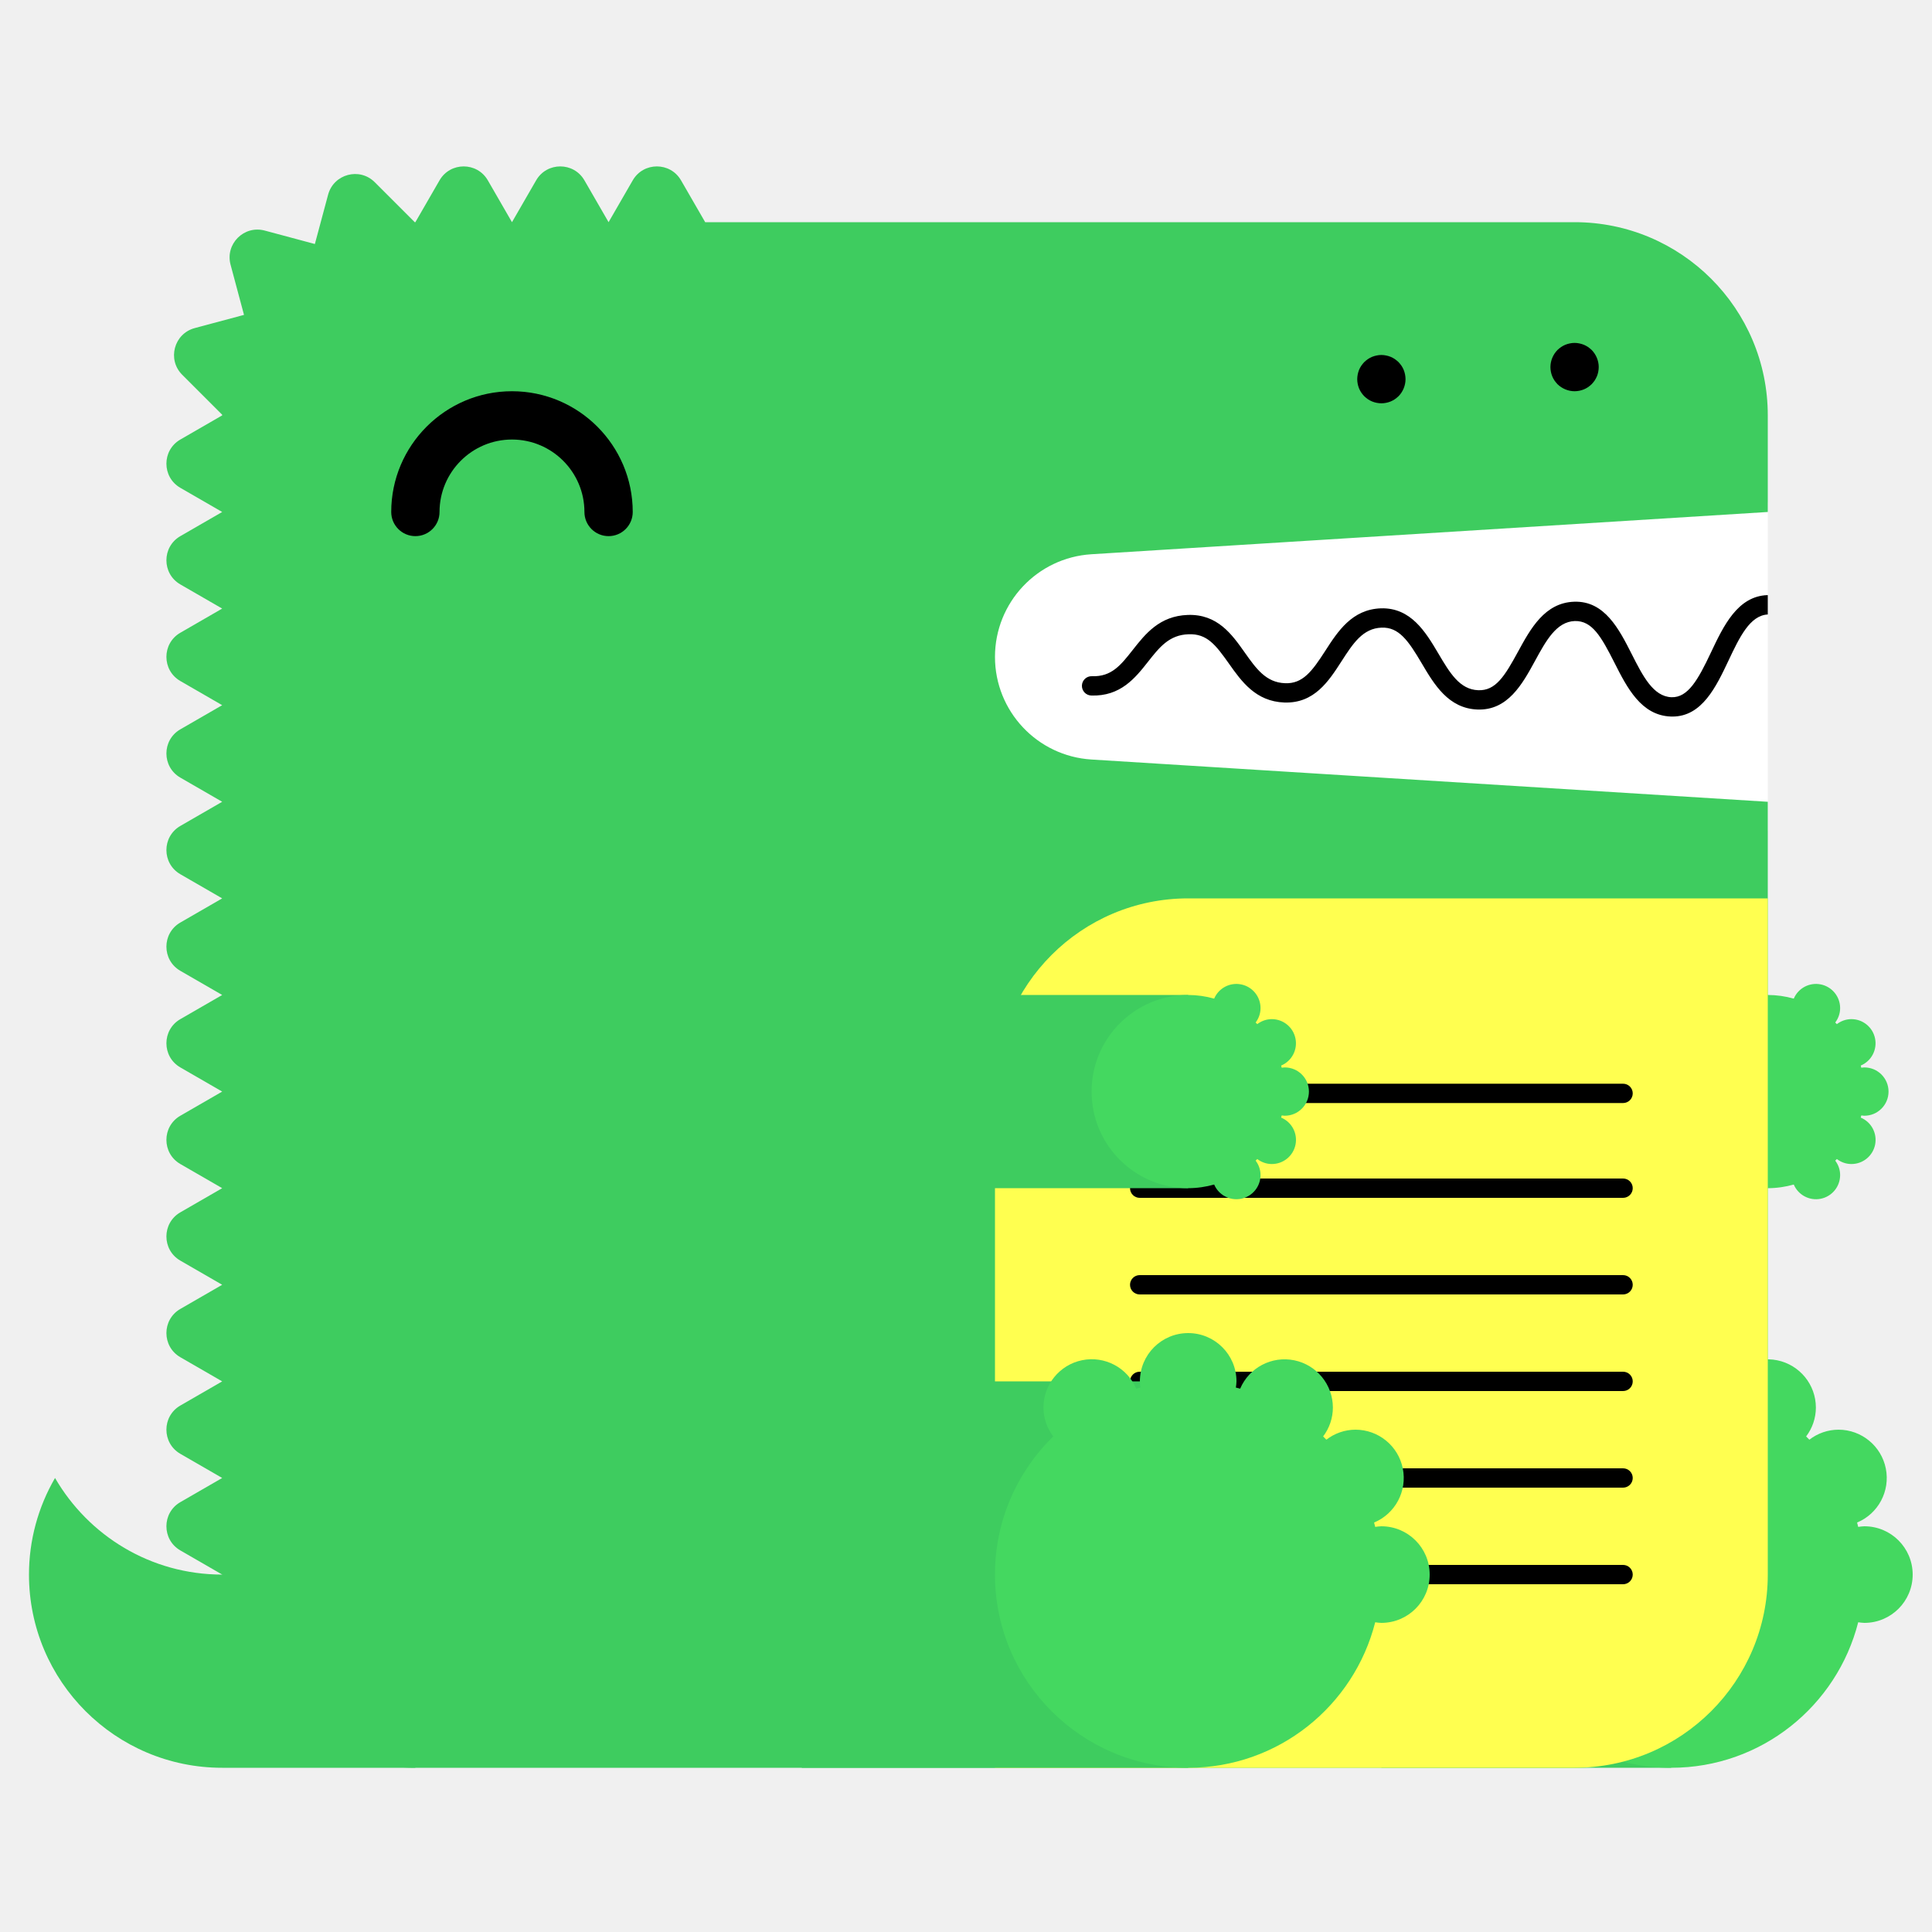
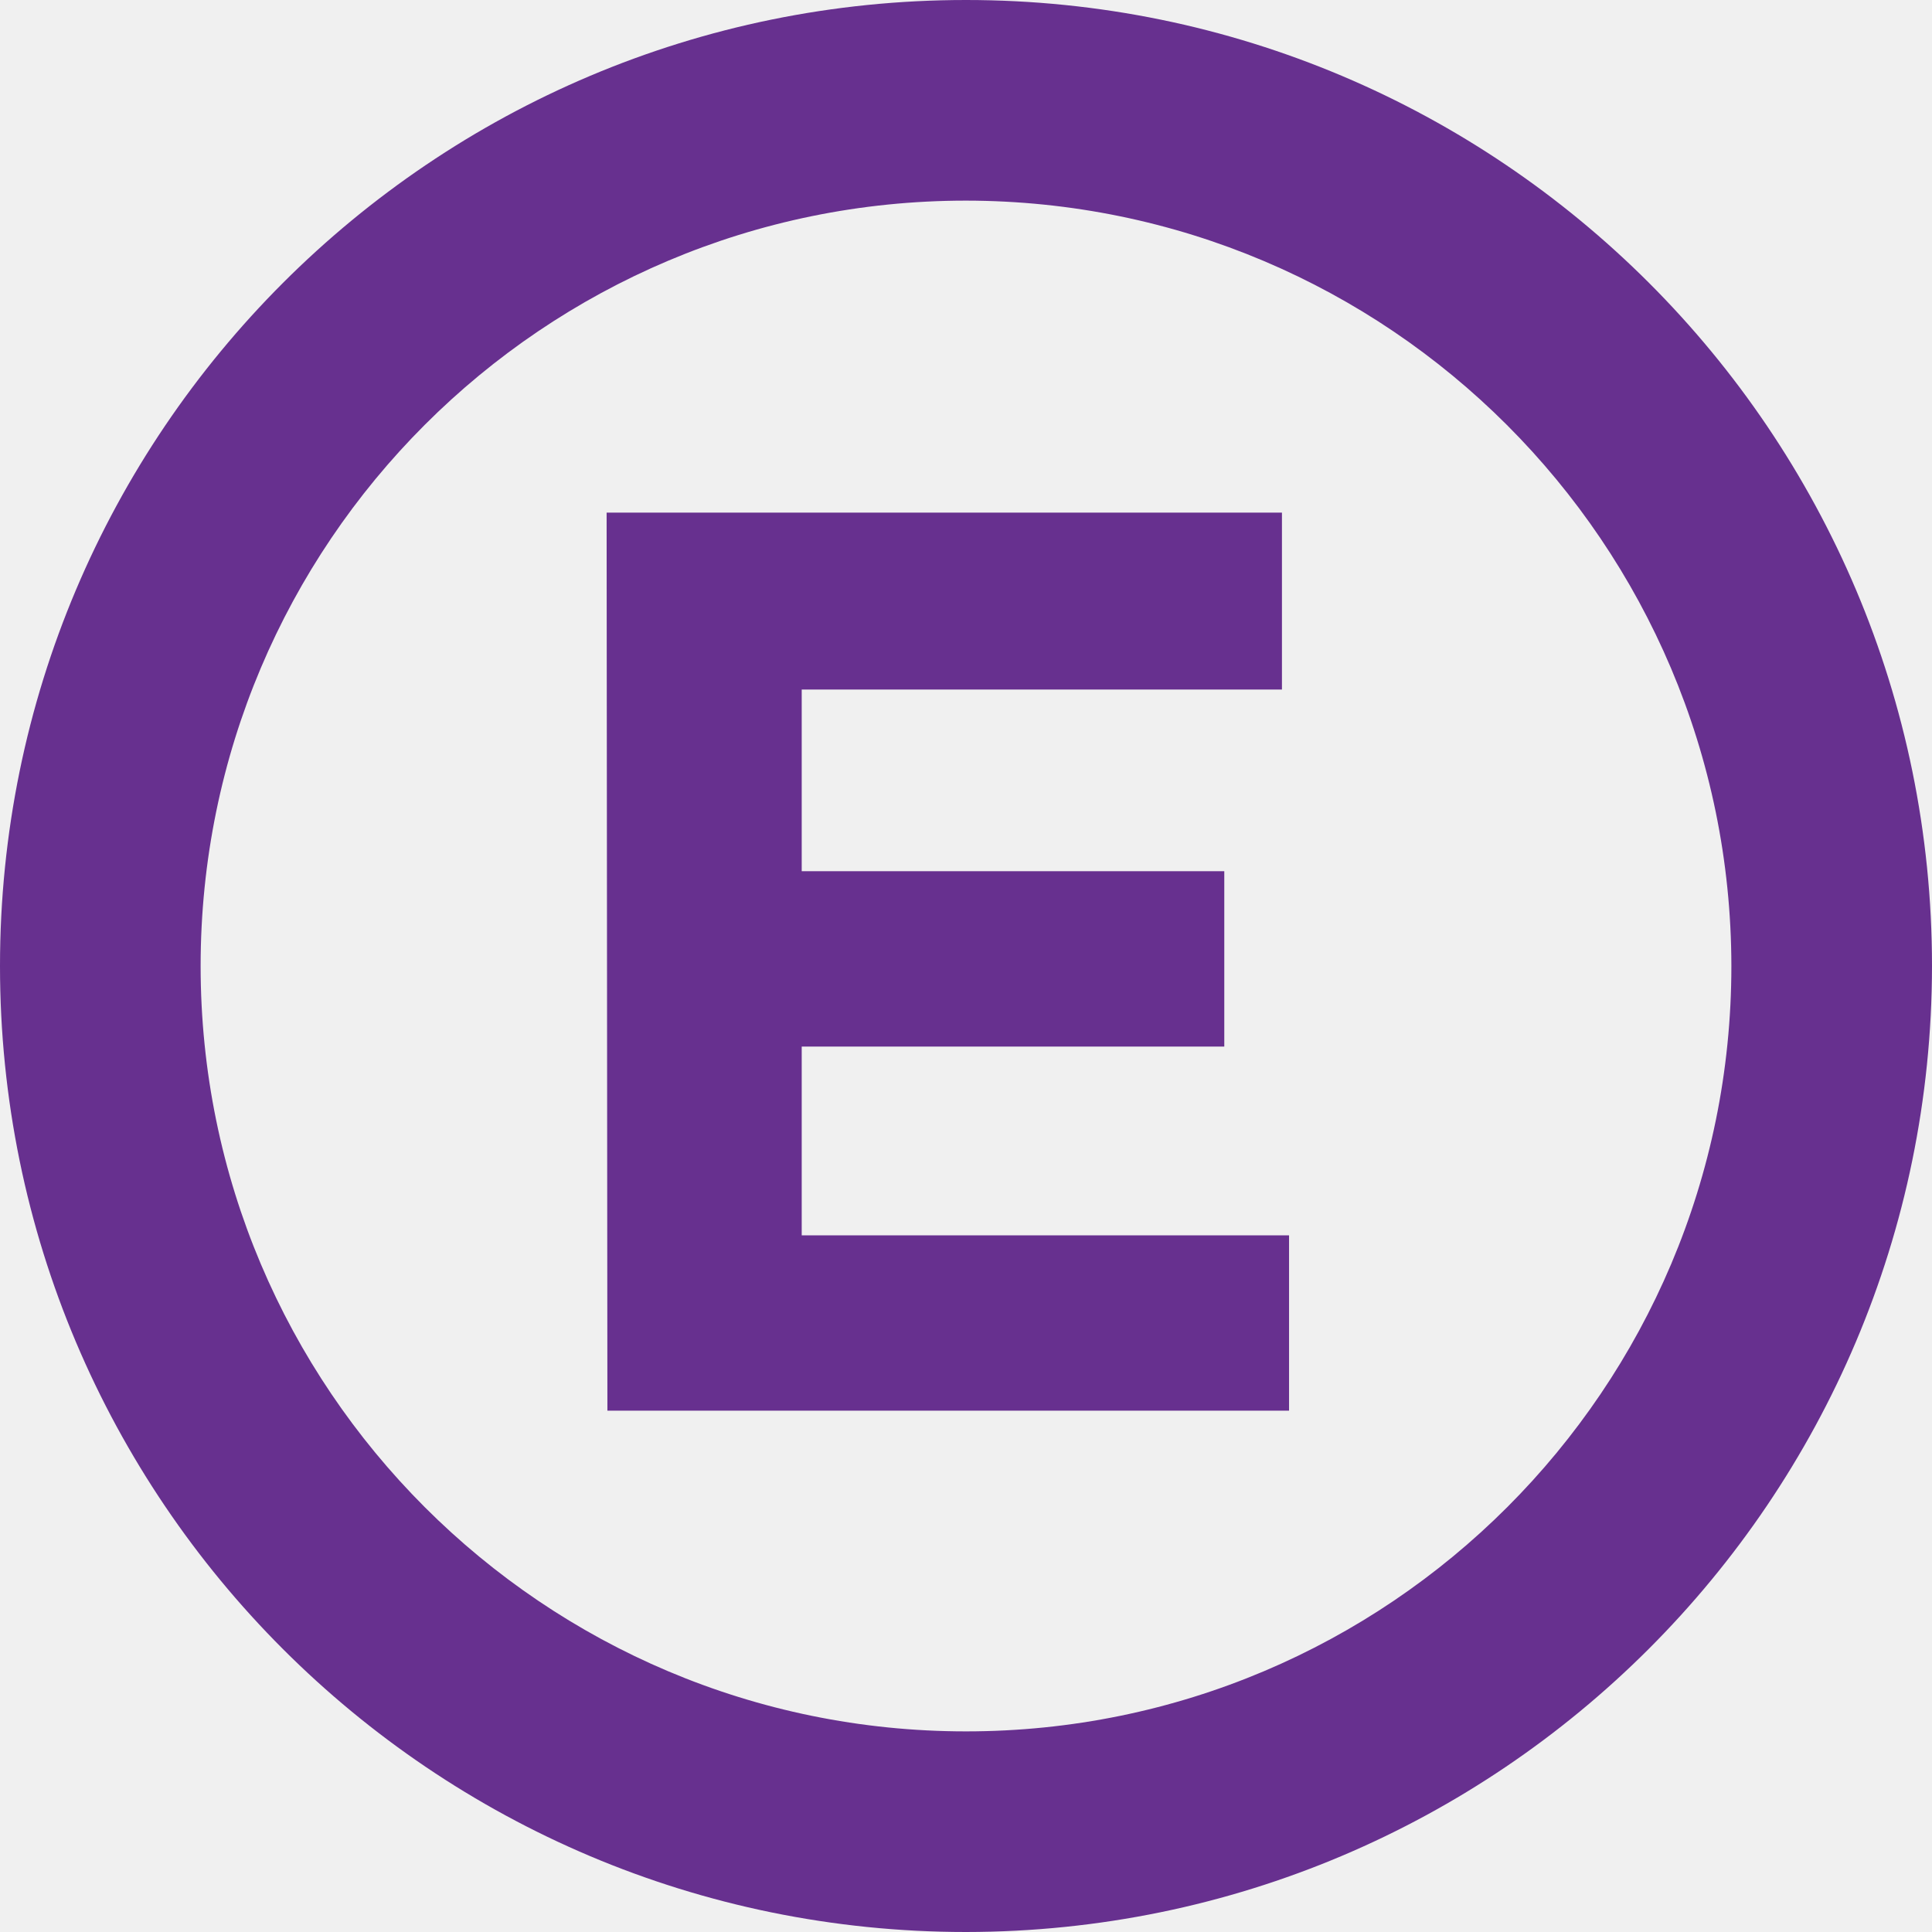
- <svg xmlns="http://www.w3.org/2000/svg" width="200" height="200" viewBox="0 0 200 200">
-   <g fill="none" fill-rule="evenodd">
-     <path fill="#FFF" d="M99 52h84v34H99z" />
-     <path d="M23 163c-7.398 0-13.843-4.027-17.303-10A19.886 19.886 0 0 0 3 163c0 11.046 8.954 20 20 20h20v-20H23z" fill="#3ECC5F" />
-     <path d="M112.98 57.376L183 53V43c0-11.046-8.954-20-20-20H73l-2.5-4.33c-1.112-1.925-3.889-1.925-5 0L63 23l-2.5-4.33c-1.111-1.925-3.889-1.925-5 0L53 23l-2.5-4.33c-1.111-1.925-3.889-1.925-5 0L43 23c-.022 0-.042.003-.065.003l-4.142-4.141c-1.57-1.571-4.252-.853-4.828 1.294l-1.369 5.104-5.192-1.392c-2.148-.575-4.111 1.389-3.535 3.536l1.39 5.193-5.102 1.367c-2.148.576-2.867 3.259-1.296 4.83l4.142 4.142c0 .021-.003.042-.003.064l-4.33 2.5c-1.925 1.111-1.925 3.889 0 5L23 53l-4.33 2.5c-1.925 1.111-1.925 3.889 0 5L23 63l-4.33 2.5c-1.925 1.111-1.925 3.889 0 5L23 73l-4.33 2.5c-1.925 1.111-1.925 3.889 0 5L23 83l-4.33 2.5c-1.925 1.111-1.925 3.889 0 5L23 93l-4.33 2.5c-1.925 1.111-1.925 3.889 0 5L23 103l-4.33 2.5c-1.925 1.111-1.925 3.889 0 5L23 113l-4.33 2.5c-1.925 1.111-1.925 3.889 0 5L23 123l-4.33 2.5c-1.925 1.111-1.925 3.889 0 5L23 133l-4.33 2.5c-1.925 1.111-1.925 3.889 0 5L23 143l-4.33 2.5c-1.925 1.111-1.925 3.889 0 5L23 153l-4.33 2.5c-1.925 1.111-1.925 3.889 0 5L23 163c0 11.046 8.954 20 20 20h120c11.046 0 20-8.954 20-20V83l-70.02-4.376A10.645 10.645 0 0 1 103 68c0-5.621 4.37-10.273 9.98-10.624" fill="#3ECC5F" />
-     <path fill="#3ECC5F" d="M143 183h30v-40h-30z" />
-     <path d="M193 158c-.219 0-.428.037-.639.064-.038-.15-.074-.301-.116-.451A5 5 0 0 0 190.32 148a4.96 4.96 0 0 0-3.016 1.036 26.531 26.531 0 0 0-.335-.336 4.955 4.955 0 0 0 1.011-2.987 5 5 0 0 0-9.599-1.959c-.148-.042-.297-.077-.445-.115.027-.211.064-.42.064-.639a5 5 0 0 0-5-5 5 5 0 0 0-5 5c0 .219.037.428.064.639-.148.038-.297.073-.445.115a4.998 4.998 0 0 0-9.599 1.959c0 1.125.384 2.151 1.011 2.987-3.717 3.632-6.031 8.693-6.031 14.3 0 11.046 8.954 20 20 20 9.339 0 17.16-6.41 19.361-15.064.211.027.42.064.639.064a5 5 0 0 0 5-5 5 5 0 0 0-5-5" fill="#44D860" />
-     <path fill="#3ECC5F" d="M153 123h30v-20h-30z" />
-     <path d="M193 115.5a2.5 2.5 0 1 0 0-5c-.109 0-.214.019-.319.032-.02-.075-.037-.15-.058-.225a2.501 2.501 0 0 0-.963-4.807c-.569 0-1.088.197-1.508.518a6.653 6.653 0 0 0-.168-.168c.314-.417.506-.931.506-1.494a2.5 2.5 0 0 0-4.8-.979A9.987 9.987 0 0 0 183 103c-5.522 0-10 4.478-10 10s4.478 10 10 10c.934 0 1.833-.138 2.69-.377a2.5 2.5 0 0 0 4.8-.979c0-.563-.192-1.077-.506-1.494.057-.055.113-.111.168-.168.42.321.939.518 1.508.518a2.5 2.5 0 0 0 .963-4.807c.021-.074.038-.15.058-.225.105.013.21.032.319.032" fill="#44D860" />
-     <path d="M63 55.5a2.5 2.5 0 0 1-2.5-2.5c0-4.136-3.364-7.5-7.5-7.5s-7.5 3.364-7.5 7.5a2.5 2.5 0 1 1-5 0c0-6.893 5.607-12.5 12.5-12.5S65.5 46.107 65.5 53a2.5 2.5 0 0 1-2.5 2.5" fill="#000" />
-     <path d="M103 183h60c11.046 0 20-8.954 20-20V93h-60c-11.046 0-20 8.954-20 20v70z" fill="#FFFF50" />
-     <path d="M168.02 124h-50.04a1 1 0 1 1 0-2h50.04a1 1 0 1 1 0 2m0 20h-50.04a1 1 0 1 1 0-2h50.04a1 1 0 1 1 0 2m0 20h-50.04a1 1 0 1 1 0-2h50.04a1 1 0 1 1 0 2m0-49.814h-50.04a1 1 0 1 1 0-2h50.04a1 1 0 1 1 0 2m0 19.814h-50.04a1 1 0 1 1 0-2h50.04a1 1 0 1 1 0 2m0 20h-50.04a1 1 0 1 1 0-2h50.04a1 1 0 1 1 0 2M183 61.611c-.012 0-.022-.006-.034-.005-3.09.105-4.552 3.196-5.842 5.923-1.346 2.85-2.387 4.703-4.093 4.647-1.889-.068-2.969-2.202-4.113-4.46-1.314-2.594-2.814-5.536-5.963-5.426-3.046.104-4.513 2.794-5.807 5.167-1.377 2.528-2.314 4.065-4.121 3.994-1.927-.07-2.951-1.805-4.136-3.813-1.321-2.236-2.848-4.75-5.936-4.664-2.994.103-4.465 2.385-5.763 4.4-1.373 2.13-2.335 3.428-4.165 3.351-1.973-.07-2.992-1.51-4.171-3.177-1.324-1.873-2.816-3.993-5.895-3.89-2.928.1-4.399 1.97-5.696 3.618-1.232 1.564-2.194 2.802-4.229 2.724a1 1 0 0 0-.072 2c3.017.101 4.545-1.8 5.872-3.487 1.177-1.496 2.193-2.787 4.193-2.855 1.926-.082 2.829 1.115 4.195 3.045 1.297 1.834 2.769 3.914 5.731 4.021 3.103.104 4.596-2.215 5.918-4.267 1.182-1.834 2.202-3.417 4.15-3.484 1.793-.067 2.769 1.35 4.145 3.681 1.297 2.197 2.766 4.686 5.787 4.796 3.125.108 4.634-2.62 5.949-5.035 1.139-2.088 2.214-4.06 4.119-4.126 1.793-.042 2.728 1.595 4.111 4.33 1.292 2.553 2.757 5.445 5.825 5.556l.169.003c3.064 0 4.518-3.075 5.805-5.794 1.139-2.41 2.217-4.68 4.067-4.773v-2z" fill="#000" />
-     <path fill="#3ECC5F" d="M83 183h40v-40H83z" />
-     <path d="M143 158c-.219 0-.428.037-.639.064-.038-.15-.074-.301-.116-.451A5 5 0 0 0 140.32 148a4.96 4.96 0 0 0-3.016 1.036 26.531 26.531 0 0 0-.335-.336 4.955 4.955 0 0 0 1.011-2.987 5 5 0 0 0-9.599-1.959c-.148-.042-.297-.077-.445-.115.027-.211.064-.42.064-.639a5 5 0 0 0-5-5 5 5 0 0 0-5 5c0 .219.037.428.064.639-.148.038-.297.073-.445.115a4.998 4.998 0 0 0-9.599 1.959c0 1.125.384 2.151 1.011 2.987-3.717 3.632-6.031 8.693-6.031 14.3 0 11.046 8.954 20 20 20 9.339 0 17.16-6.41 19.361-15.064.211.027.42.064.639.064a5 5 0 0 0 5-5 5 5 0 0 0-5-5" fill="#44D860" />
-     <path fill="#3ECC5F" d="M83 123h40v-20H83z" />
-     <path d="M133 115.5a2.5 2.5 0 1 0 0-5c-.109 0-.214.019-.319.032-.02-.075-.037-.15-.058-.225a2.501 2.501 0 0 0-.963-4.807c-.569 0-1.088.197-1.508.518a6.653 6.653 0 0 0-.168-.168c.314-.417.506-.931.506-1.494a2.5 2.5 0 0 0-4.8-.979A9.987 9.987 0 0 0 123 103c-5.522 0-10 4.478-10 10s4.478 10 10 10c.934 0 1.833-.138 2.69-.377a2.5 2.5 0 0 0 4.8-.979c0-.563-.192-1.077-.506-1.494.057-.055.113-.111.168-.168.42.321.939.518 1.508.518a2.5 2.5 0 0 0 .963-4.807c.021-.074.038-.15.058-.225.105.013.21.032.319.032" fill="#44D860" />
-     <path d="M143 41.75c-.16 0-.33-.02-.49-.05a2.52 2.52 0 0 1-.47-.14c-.15-.06-.29-.14-.431-.23-.13-.09-.259-.2-.38-.31-.109-.12-.219-.24-.309-.38s-.17-.28-.231-.43a2.619 2.619 0 0 1-.189-.96c0-.16.02-.33.05-.49.03-.16.08-.31.139-.47.061-.15.141-.29.231-.43.09-.13.2-.26.309-.38.121-.11.25-.22.38-.31.141-.09.281-.17.431-.23.149-.06.31-.11.47-.14.32-.07.65-.07.98 0 .159.03.32.08.47.14.149.06.29.14.43.23.13.09.259.2.38.31.11.12.22.25.31.38.09.14.17.28.23.43.06.16.11.31.14.47.029.16.05.33.05.49 0 .66-.271 1.31-.73 1.77-.121.11-.25.22-.38.31-.14.09-.281.17-.43.23a2.565 2.565 0 0 1-.96.19m20-1.25c-.66 0-1.3-.27-1.771-.73a3.802 3.802 0 0 1-.309-.38c-.09-.14-.17-.28-.231-.43a2.619 2.619 0 0 1-.189-.96c0-.66.27-1.3.729-1.77.121-.11.25-.22.38-.31.141-.09.281-.17.431-.23.149-.06.31-.11.47-.14.32-.07.66-.07.98 0 .159.03.32.08.47.14.149.06.29.14.43.23.13.09.259.2.38.31.459.47.73 1.11.73 1.77 0 .16-.021.33-.05.49-.03.16-.08.32-.14.47-.07.15-.14.29-.23.43-.09.13-.2.26-.31.38-.121.11-.25.22-.38.31-.14.09-.281.17-.43.23a2.565 2.565 0 0 1-.96.19" fill="#000" />
-   </g>
+ <svg xmlns="http://www.w3.org/2000/svg" id="Layer_1" data-name="Layer 1" viewBox="0 0 24.46 24.46">
+   <defs>
+     <style>.cls-1{fill:#67308f;}</style>
+   </defs>
+   <path class="cls-1" d="M590.36,414.76h8.55V417h-6.08v2.3h5.35v2.22h-5.35v2.39H599v2.22h-8.63Z" transform="translate(-582.68 -408.27)" />
+   <path class="cls-1" d="M594.91,432.73a12.23,12.23,0,1,1,12.23-12.23A12.24,12.24,0,0,1,594.91,432.73Zm0-21.92a9.69,9.69,0,1,0,9.69,9.69A9.7,9.7,0,0,0,594.91,410.81Z" transform="translate(-582.68 -408.27)" />
</svg>
